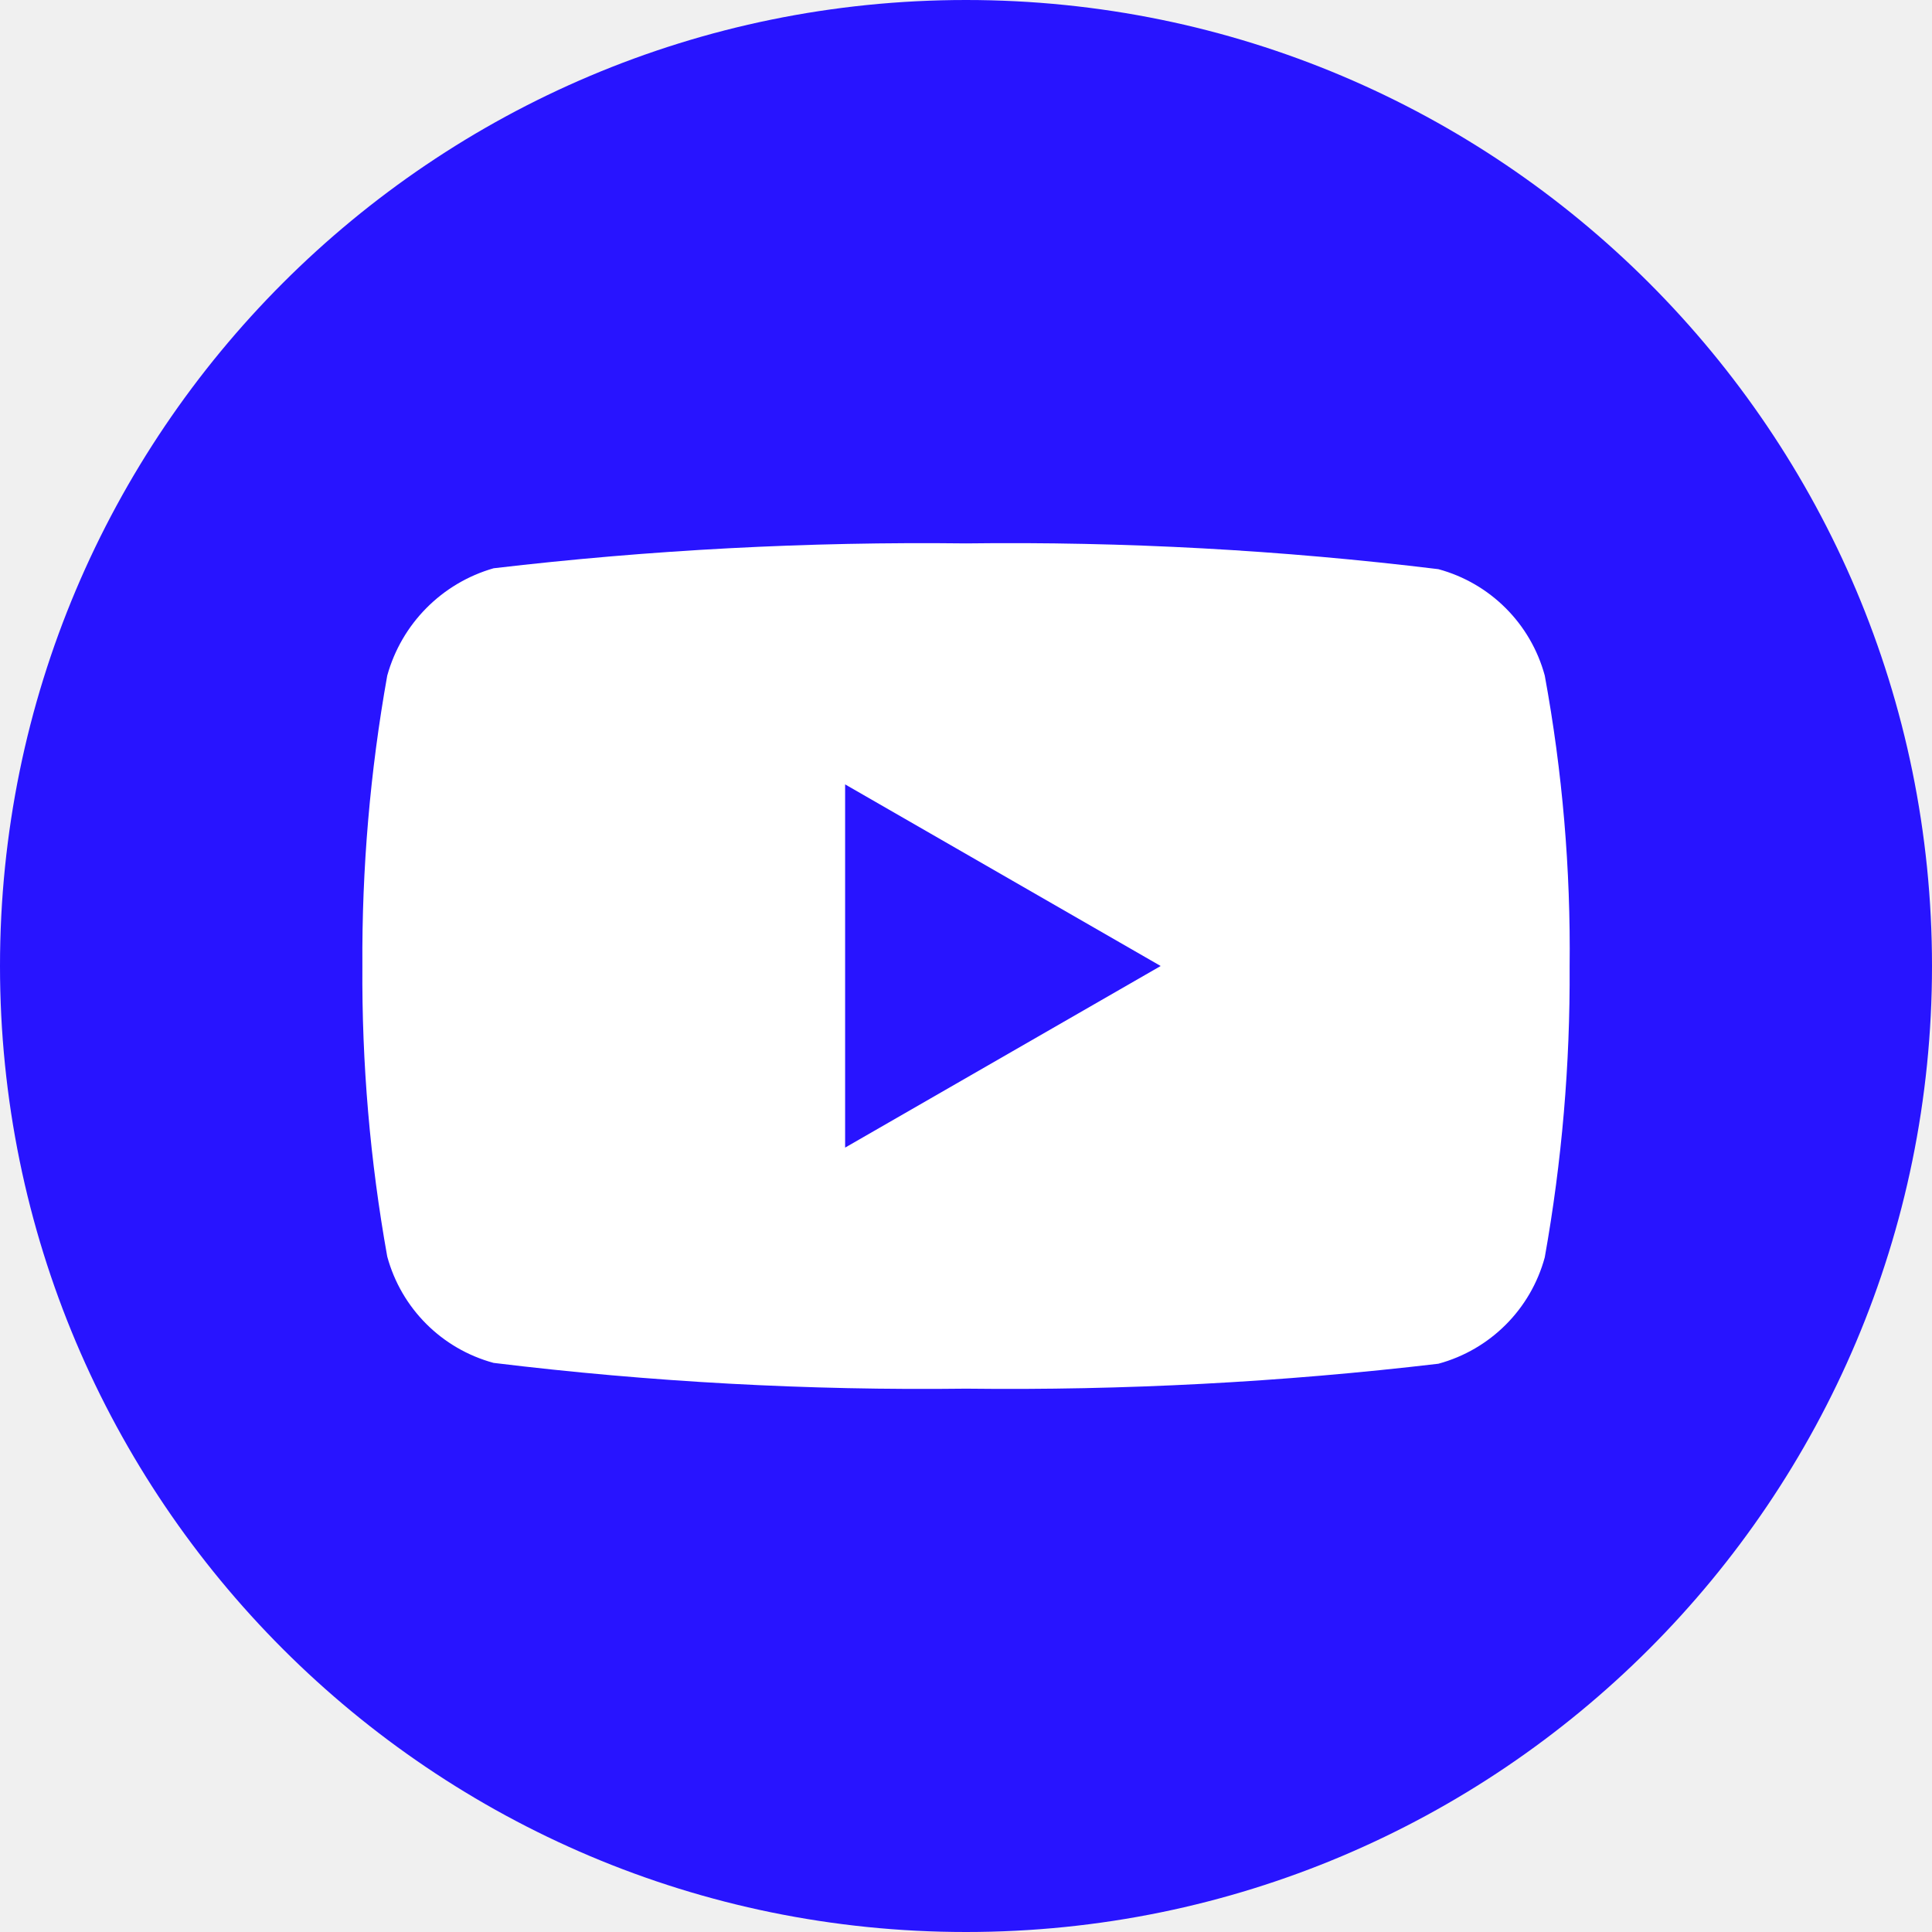
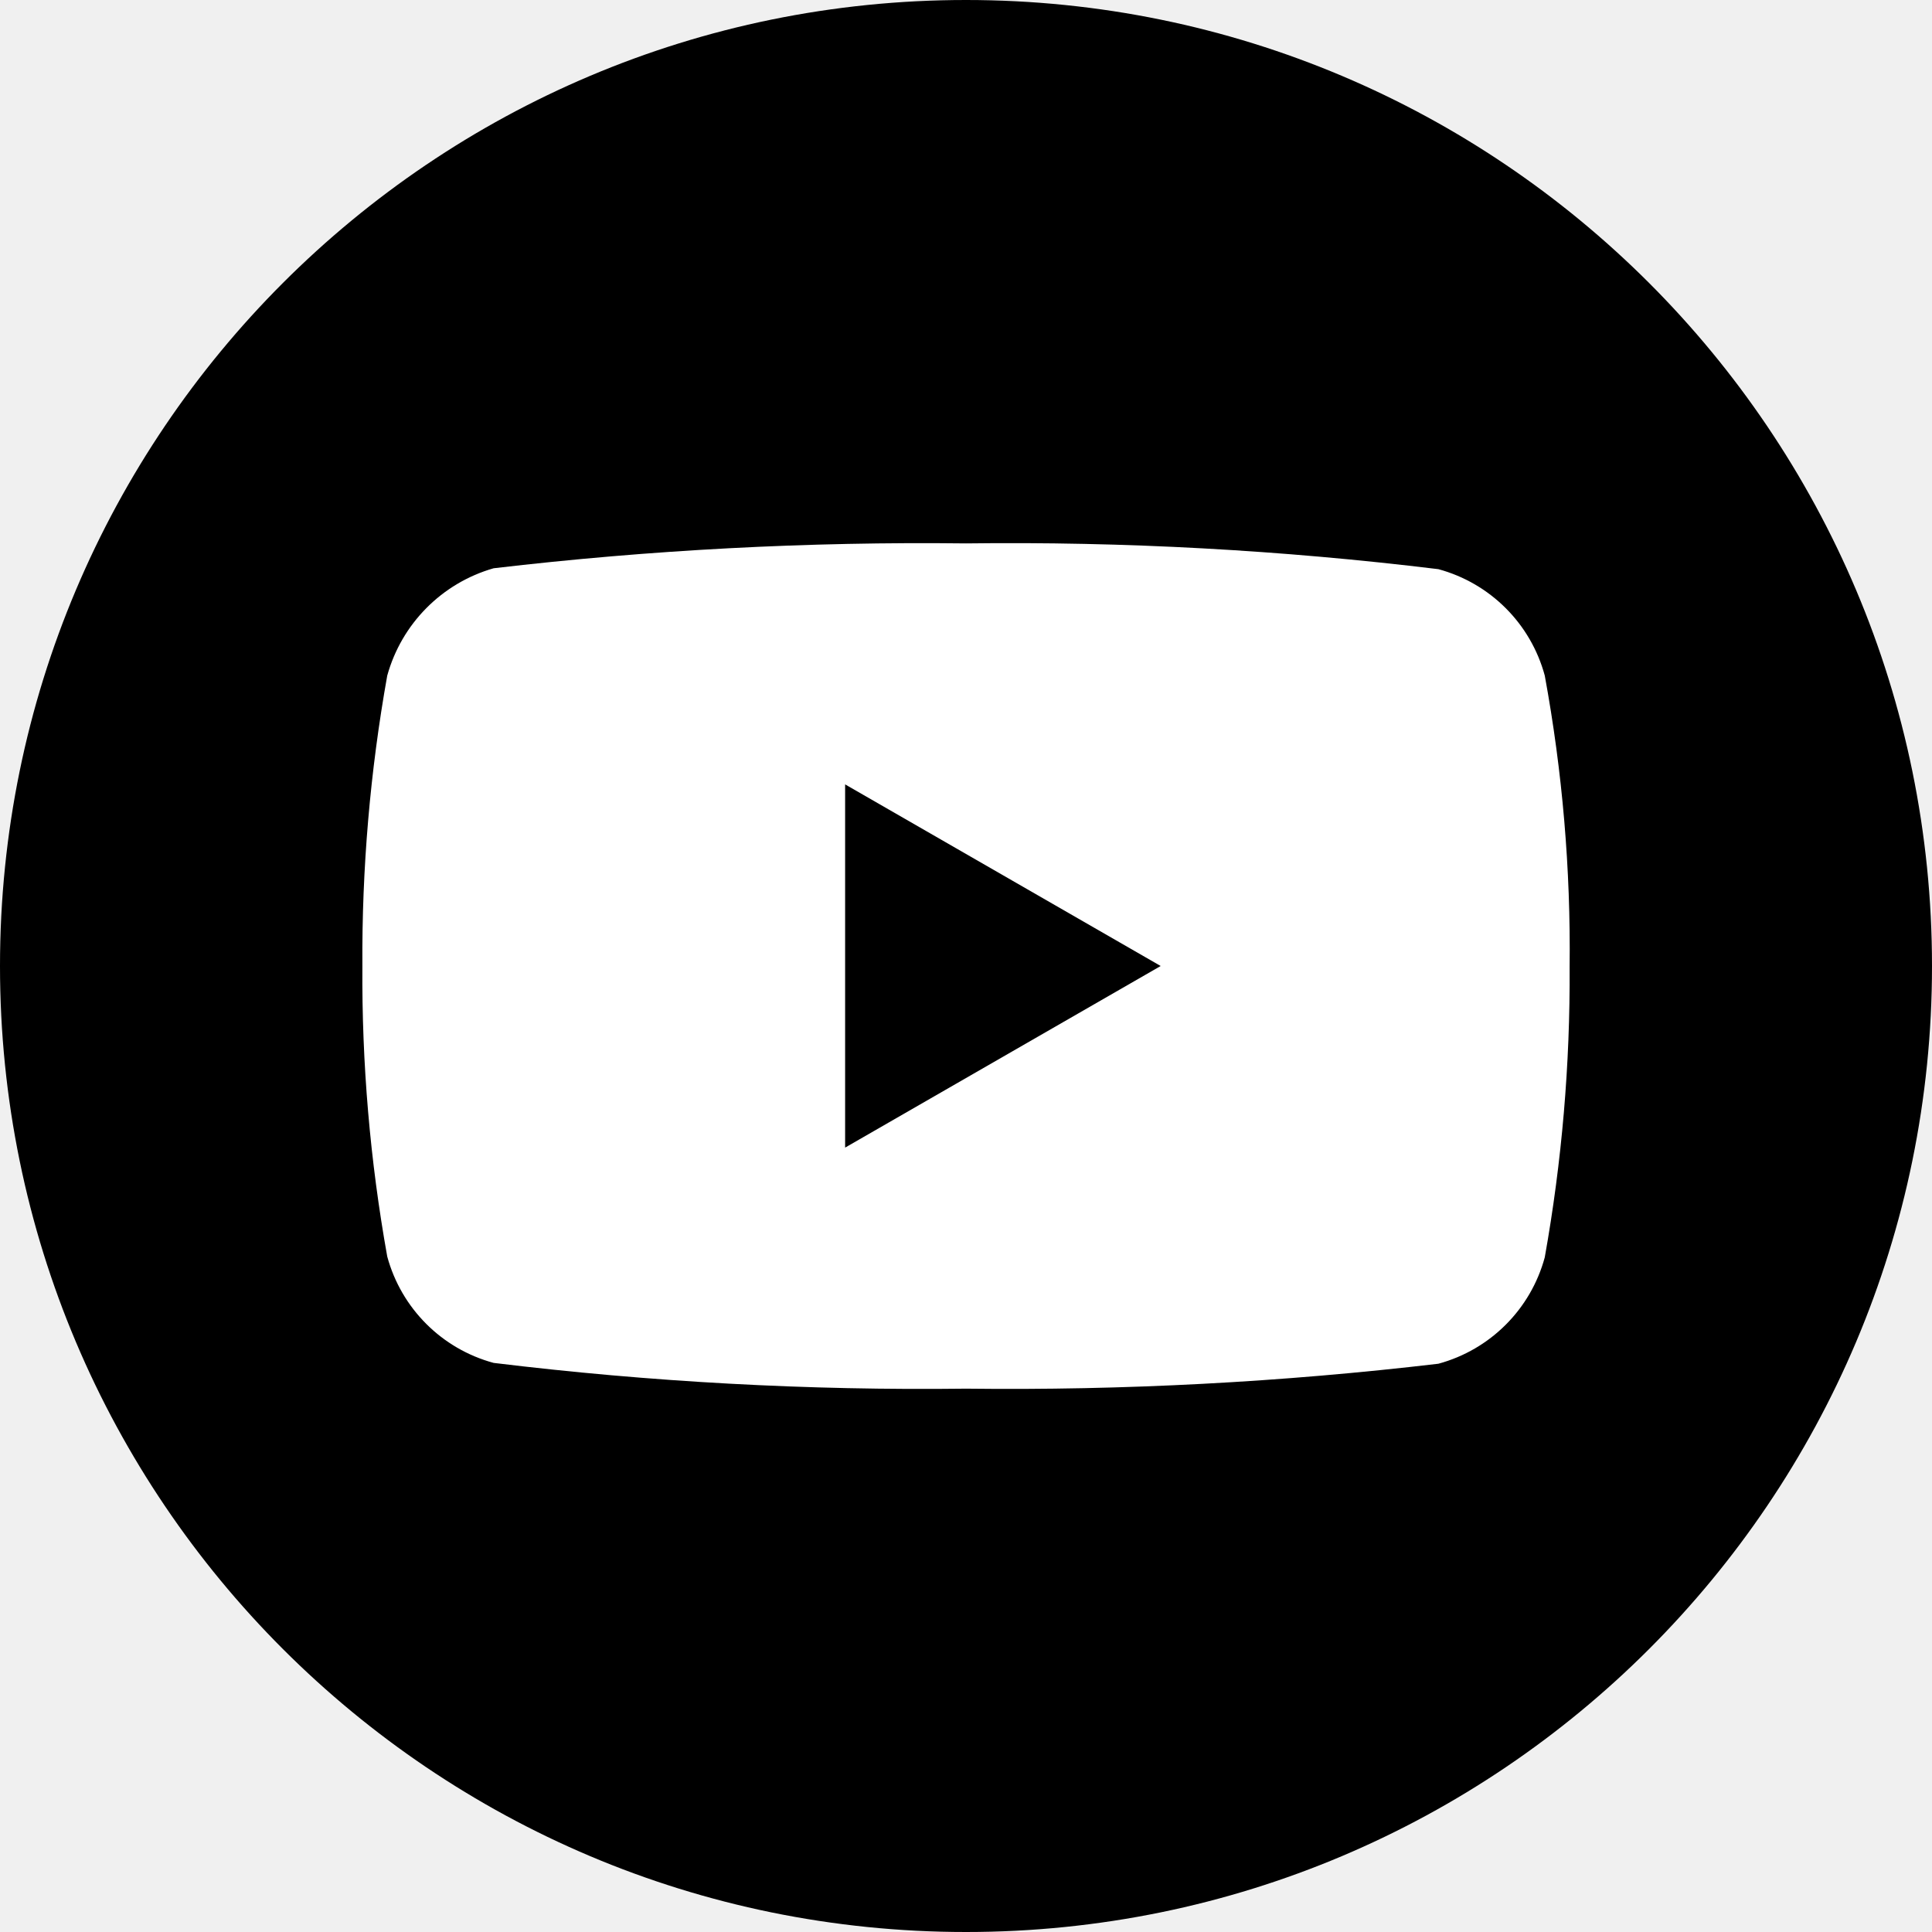
<svg xmlns="http://www.w3.org/2000/svg" width="30" height="30" viewBox="0 0 30 30">
  <g>
-     <path d="M15,0A15,15,0,1,0,30,15,15,15,0,0,0,15,0Z" fill="#2814ff" />
+     <path d="M15,0A15,15,0,1,0,30,15,15,15,0,0,0,15,0Z" />
    <path d="M23.987,19.524a2.347,2.347,0,0,1-1.652,1.652A56.889,56.889,0,0,1,15,21.563a54.986,54.986,0,0,1-7.335-.4,2.347,2.347,0,0,1-1.652-1.652A24.634,24.634,0,0,1,5.627,15a24.782,24.782,0,0,1,.386-4.509A2.4,2.4,0,0,1,7.665,8.824,57.067,57.067,0,0,1,15,8.438a54.819,54.819,0,0,1,7.335.4,2.347,2.347,0,0,1,1.652,1.652,23.513,23.513,0,0,1,.386,4.525A24.782,24.782,0,0,1,23.987,19.524Z" fill="#fff" />
-     <polygon points="13.123 17.82 18.023 15 13.123 12.18 13.123 17.82" fill="#2814ff" />
+     <polygon points="13.123 17.82 18.023 15 13.123 12.18 13.123 17.82" />
  </g>
</svg>
